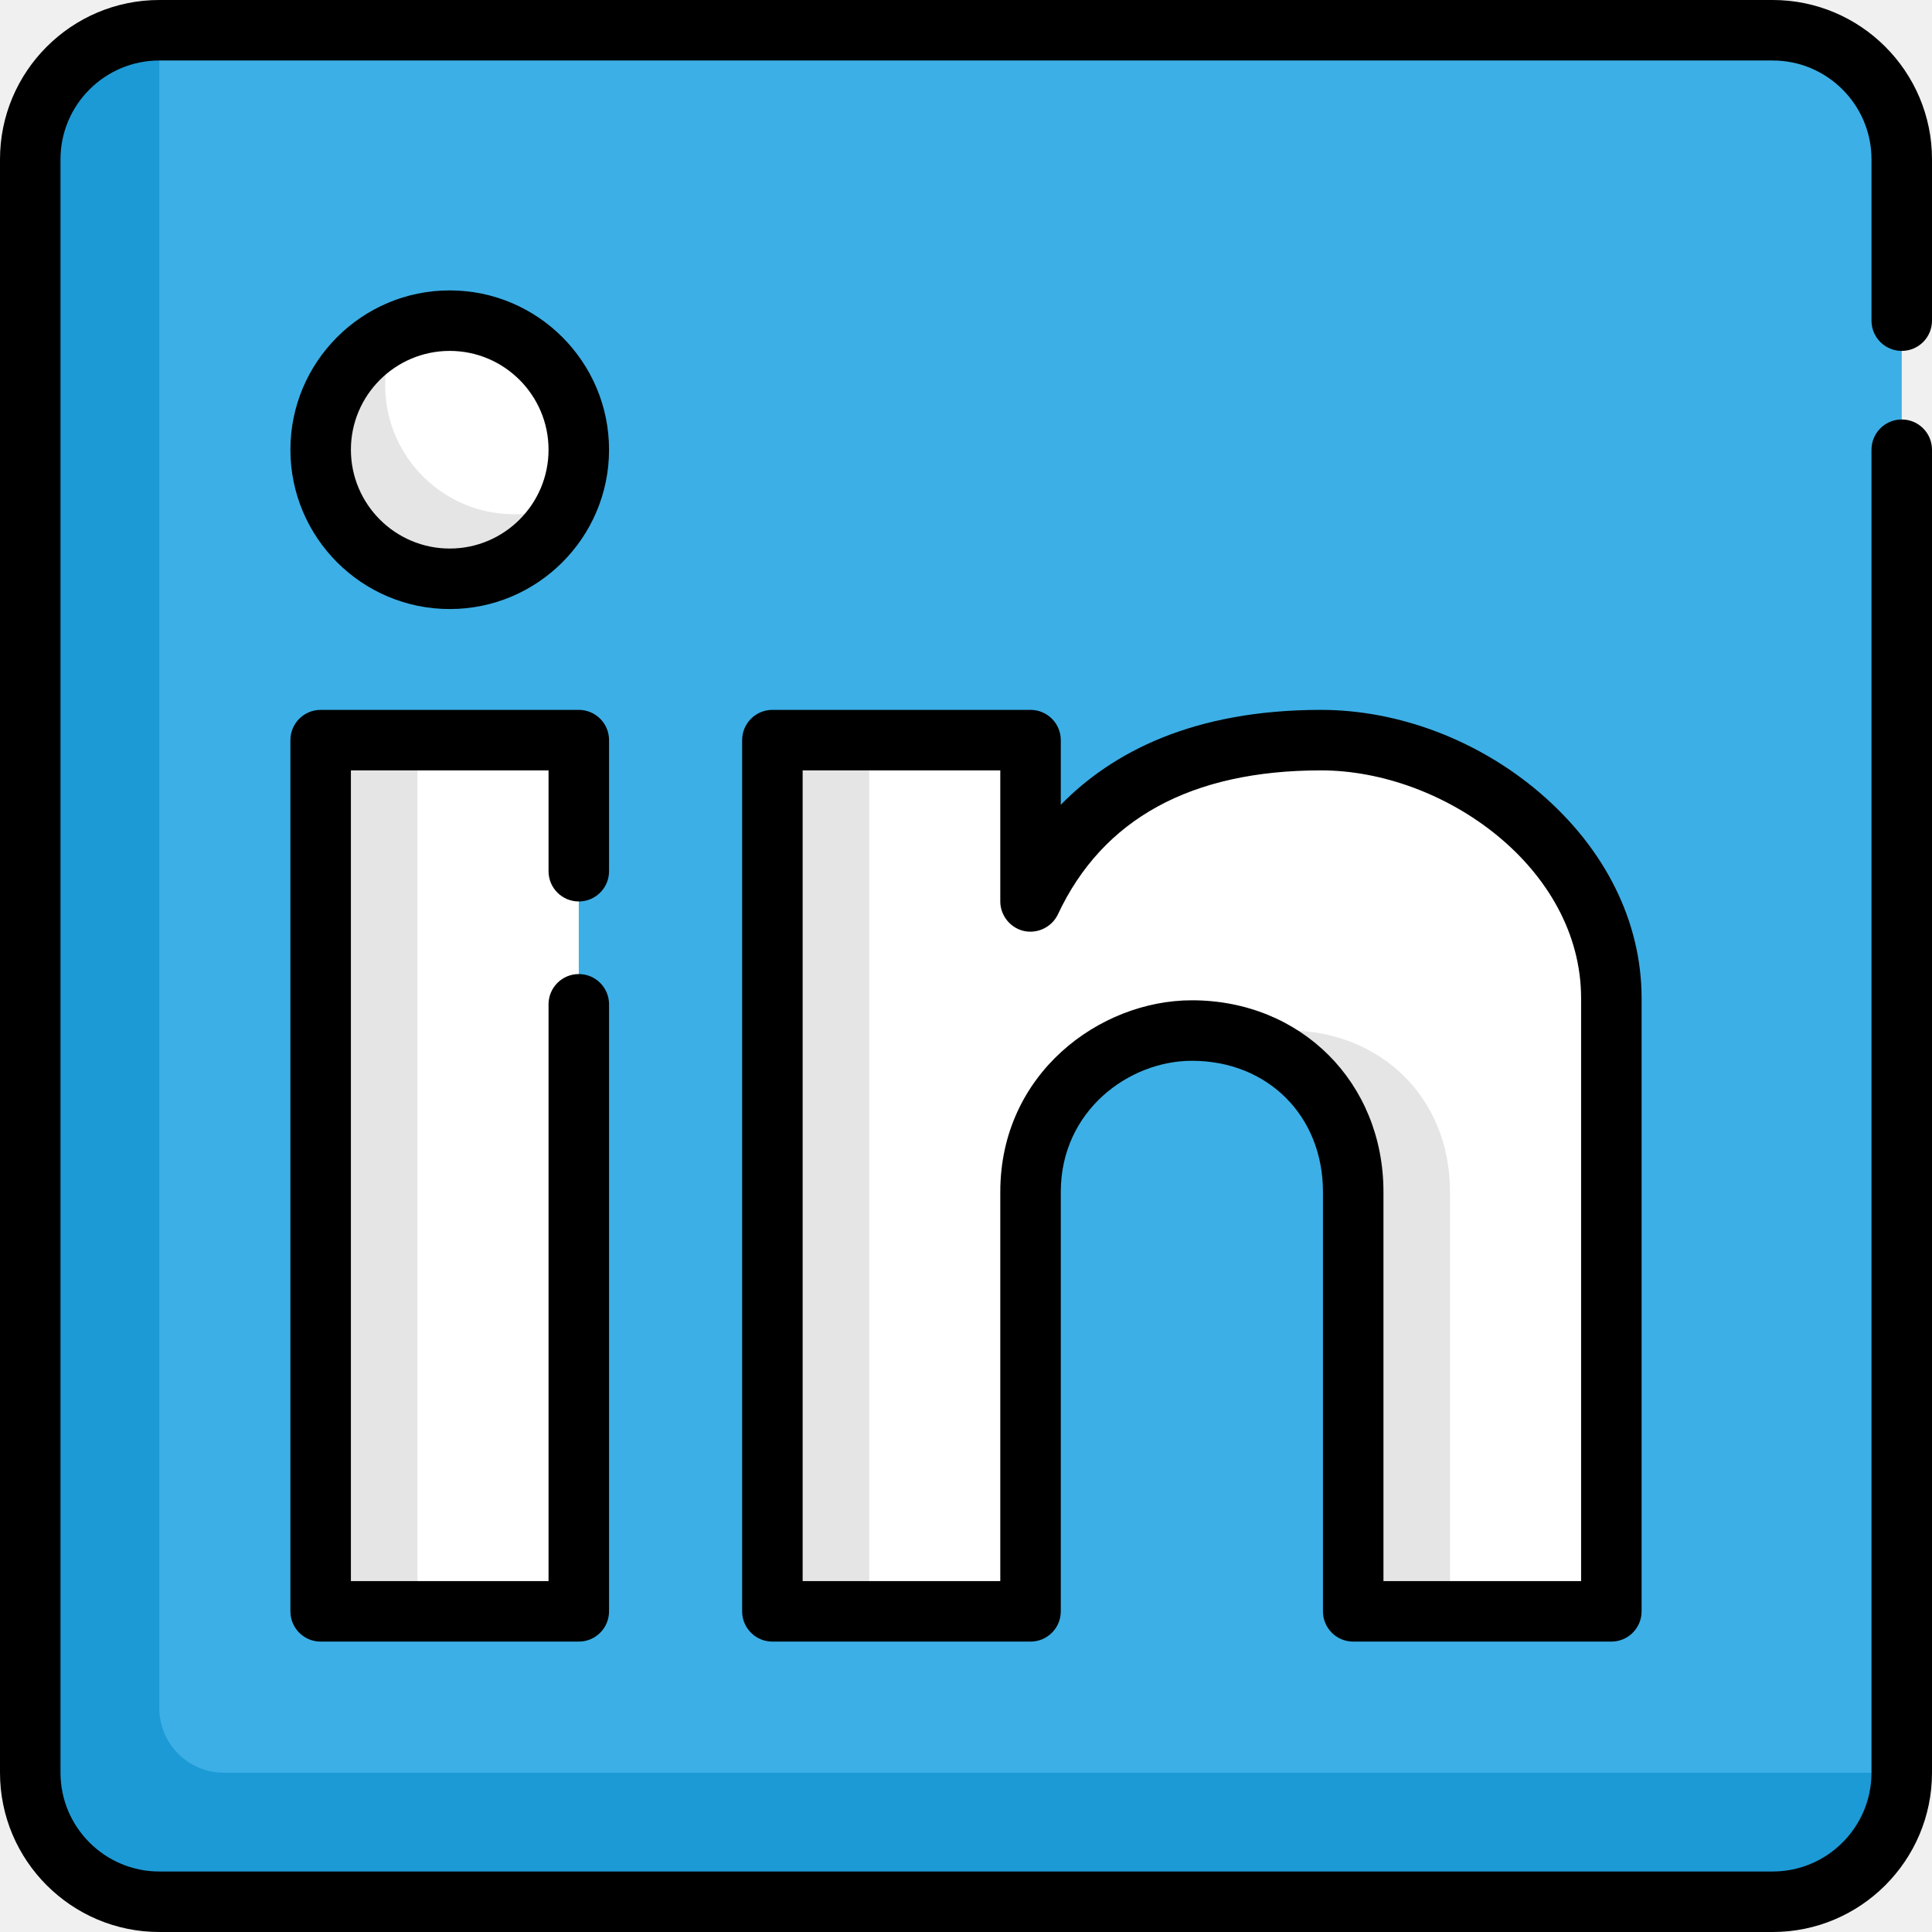
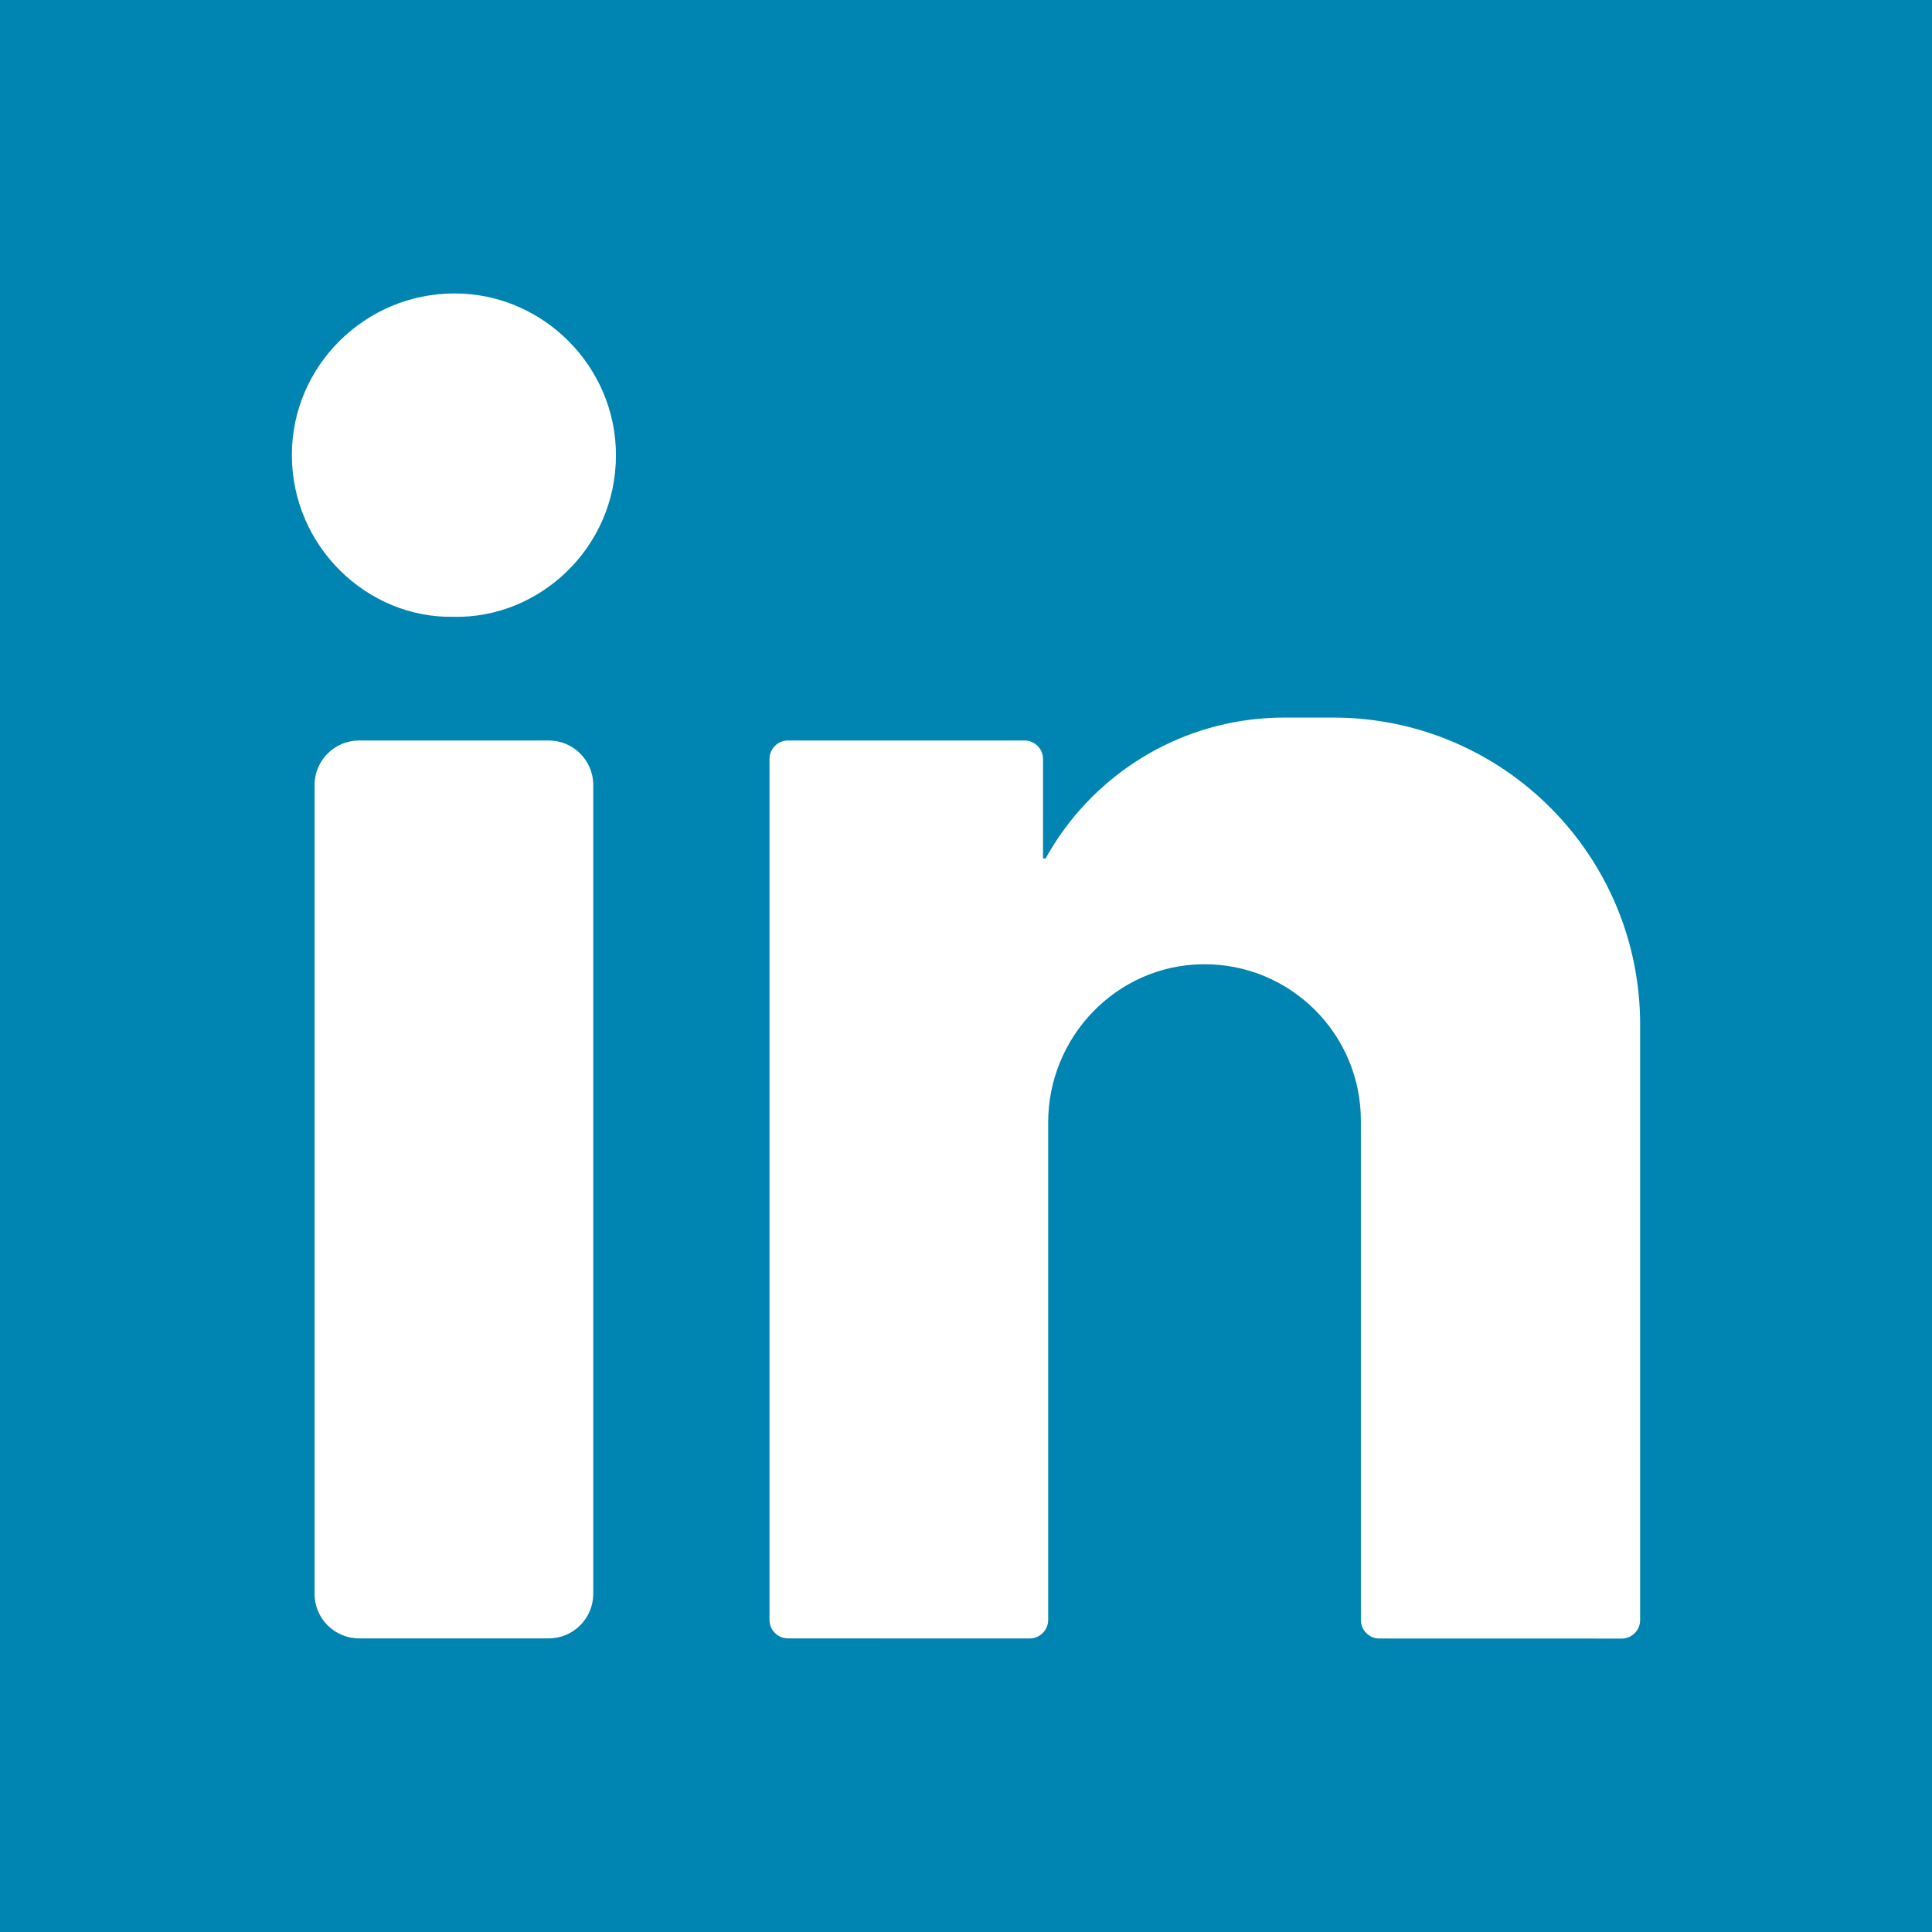
- <svg xmlns="http://www.w3.org/2000/svg" version="1.1" id="Layer_1" x="0px" y="0px" viewBox="0 0 512 512" style="enable-background:new 0 0 512 512;" xml:space="preserve">
-   <path style="fill:#3CAFE6;" d="M469.779,503.983H42.221c-18.891,0-34.205-15.314-34.205-34.205V42.221  c0-18.891,15.314-34.205,34.205-34.205h427.557c18.891,0,34.205,15.314,34.205,34.205v427.557  C503.983,488.669,488.669,503.983,469.779,503.983z" />
-   <path style="fill:#1C9AD6;" d="M42.221,452.676V8.017c-18.891,0-34.205,15.314-34.205,34.205v427.557  c0,18.891,15.314,34.205,34.205,34.205h427.557c18.891,0,34.205-15.314,34.205-34.205H59.324  C49.878,469.779,42.221,462.122,42.221,452.676z" />
-   <rect x="84.977" y="196.142" style="fill:#FFFFFF;" width="68.409" height="230.881" />
-   <rect x="84.977" y="196.142" style="fill:#E5E5E5;" width="25.653" height="230.881" />
-   <path style="fill:#FFFFFF;" d="M350.063,196.142c-17.102,0-58.076,2.494-76.96,42.756c0-8.551,0-42.756,0-42.756h-68.409v230.881  h68.409V315.858c0-25.653,21.644-42.756,42.756-42.756c23.613,0,42.756,17.102,42.756,42.756v33.766v77.399h68.409V264.551  C427.023,226.77,388.187,196.142,350.063,196.142z" />
+ <svg xmlns="http://www.w3.org/2000/svg" version="1.1" id="Capa_1" x="0px" y="0px" viewBox="0 0 455.731 455.731" style="enable-background:new 0 0 455.731 455.731;" xml:space="preserve">
  <g>
-     <rect x="204.693" y="196.142" style="fill:#E5E5E5;" width="25.653" height="230.881" />
-     <path style="fill:#E5E5E5;" d="M384.267,315.858c0-25.653-19.143-42.756-42.756-42.756c-4.154,0-8.326,0.671-12.351,1.93   c17.098,5.139,29.453,20.219,29.453,40.825v33.766v77.399h25.653v-77.399V315.858z" />
+     <rect x="0" y="0" style="fill:#0084B1;" width="455.731" height="455.731" />
+     <g>
+       <path style="fill:#FFFFFF;" d="M107.255,69.215c20.873,0.017,38.088,17.257,38.043,38.234c-0.05,21.965-18.278,38.52-38.3,38.043    c-20.308,0.411-38.155-16.551-38.151-38.188C68.847,86.319,86.129,69.199,107.255,69.215z" />
+       <path style="fill:#FFFFFF;" d="M129.431,386.471H84.71c-5.804,0-10.509-4.705-10.509-10.509V185.18    c0-5.804,4.705-10.509,10.509-10.509h44.721c5.804,0,10.509,4.705,10.509,10.509v190.783    C139.939,381.766,135.235,386.471,129.431,386.471z" />
+       <path style="fill:#FFFFFF;" d="M386.884,241.682c0-39.996-32.423-72.42-72.42-72.42h-11.47c-21.882,0-41.214,10.918-52.842,27.606    c-1.268,1.819-2.442,3.708-3.52,5.658c-0.373-0.056-0.594-0.085-0.599-0.075v-23.418c0-2.409-1.953-4.363-4.363-4.363h-55.795    c-2.409,0-4.363,1.953-4.363,4.363V382.11c0,2.409,1.952,4.362,4.361,4.363l57.011,0.014c2.41,0.001,4.364-1.953,4.364-4.363    V264.801c0-20.28,16.175-37.119,36.454-37.348c10.352-0.117,19.737,4.031,26.501,10.799c6.675,6.671,10.802,15.895,10.802,26.079    v117.808c0,2.409,1.953,4.362,4.361,4.363l57.152,0.014c2.41,0.001,4.364-1.953,4.364-4.363V241.682z" />
+     </g>
  </g>
-   <circle style="fill:#FFFFFF;" cx="119.182" cy="119.182" r="34.205" />
-   <path style="fill:#E5E5E5;" d="M136.284,136.284c-18.891,0-34.205-15.314-34.205-34.205c0-5.018,1.089-9.778,3.03-14.072  c-11.869,5.367-20.133,17.301-20.133,31.174c0,18.891,15.314,34.205,34.205,34.205c13.873,0,25.807-8.264,31.174-20.133  C146.062,135.195,141.302,136.284,136.284,136.284z" />
-   <path d="M503.983,92.994c4.428,0,8.017-3.589,8.017-8.017V42.221C512,18.941,493.059,0,469.779,0H42.221C18.941,0,0,18.941,0,42.221  v427.557C0,493.059,18.941,512,42.221,512h427.557c23.28,0,42.221-18.941,42.221-42.221V119.182c0-4.427-3.588-8.017-8.017-8.017  s-8.017,3.589-8.017,8.017v350.597c0,14.44-11.747,26.188-26.188,26.188H42.221c-14.44,0-26.188-11.748-26.188-26.188V42.221  c0-14.44,11.748-26.188,26.188-26.188h427.557c14.441,0,26.188,11.748,26.188,26.188v42.756  C495.967,89.405,499.555,92.994,503.983,92.994z" />
-   <path d="M153.386,238.898c4.427,0,8.017-3.589,8.017-8.017v-34.739c0-4.427-3.589-8.017-8.017-8.017H84.977  c-4.427,0-8.017,3.589-8.017,8.017v230.881c0,4.427,3.589,8.017,8.017,8.017h68.409c4.427,0,8.017-3.589,8.017-8.017V266.154  c0-4.427-3.589-8.017-8.017-8.017c-4.427,0-8.017,3.589-8.017,8.017v152.852H92.994V204.159h52.376v26.722  C145.37,235.308,148.959,238.898,153.386,238.898z" />
-   <path d="M358.614,435.04h68.409c4.428,0,8.017-3.589,8.017-8.017V264.551c0-20.236-9.586-39.579-26.99-54.465  c-16.319-13.955-37.454-21.96-57.987-21.96c-33.891,0-55.359,11.268-68.944,25.151v-17.134c0-4.427-3.588-8.017-8.017-8.017h-68.409  c-4.427,0-8.017,3.589-8.017,8.017v230.881c0,4.427,3.589,8.017,8.017,8.017h68.409c4.428,0,8.017-3.589,8.017-8.017V315.858  c0-21.457,18.032-34.739,34.739-34.739c20.129,0,34.739,14.61,34.739,34.739v111.165C350.597,431.45,354.185,435.04,358.614,435.04z   M315.858,265.086c-24.418,0-50.772,19.412-50.772,50.772v103.148H212.71V204.159h52.376v34.739c0,3.656,2.573,6.926,6.125,7.789  c3.66,0.888,7.55-0.973,9.15-4.385c11.871-25.31,35.323-38.143,69.703-38.143c32.545,0,68.944,25.828,68.944,60.392v154.455H366.63  V315.858C366.63,286.912,344.803,265.086,315.858,265.086z" />
-   <path d="M119.182,76.96c-23.281,0-42.221,18.941-42.221,42.221s18.941,42.221,42.221,42.221s42.221-18.941,42.221-42.221  S142.462,76.96,119.182,76.96z M119.182,145.37c-14.44,0-26.188-11.748-26.188-26.188s11.748-26.188,26.188-26.188  s26.188,11.748,26.188,26.188S133.621,145.37,119.182,145.37z" />
  <g>
</g>
  <g>
</g>
  <g>
</g>
  <g>
</g>
  <g>
</g>
  <g>
</g>
  <g>
</g>
  <g>
</g>
  <g>
</g>
  <g>
</g>
  <g>
</g>
  <g>
</g>
  <g>
</g>
  <g>
</g>
  <g>
</g>
</svg>
